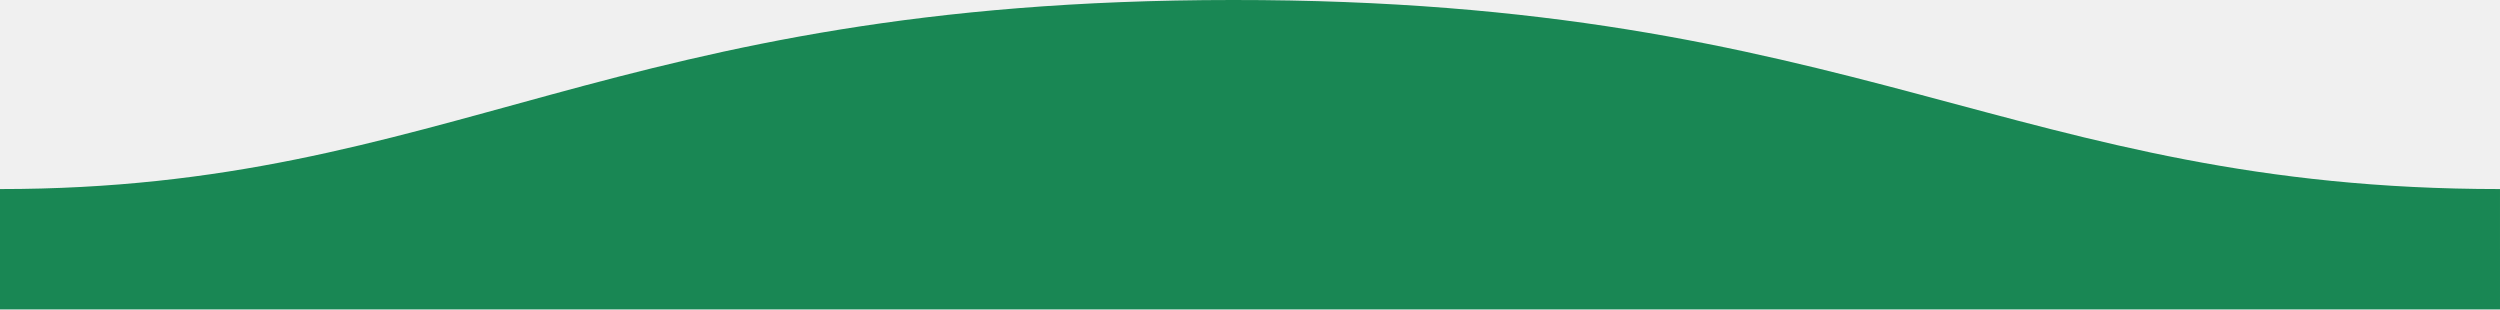
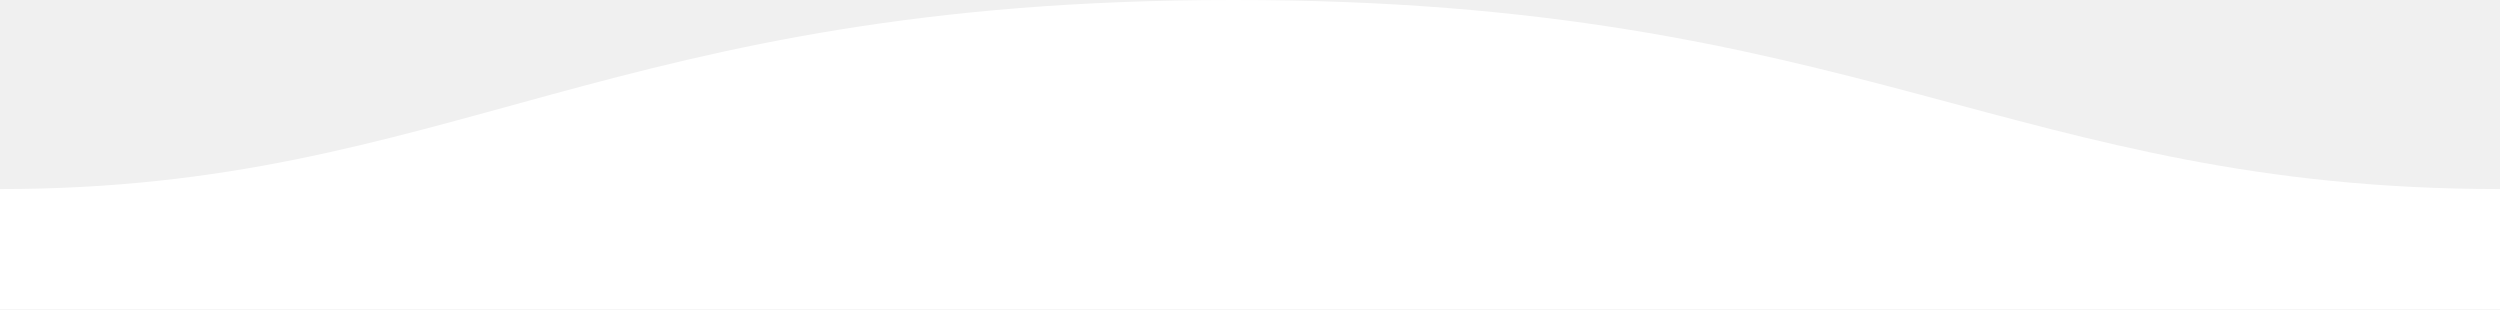
- <svg xmlns="http://www.w3.org/2000/svg" width="1600" height="198">
-   <defs>
-     <linearGradient id="a" x1="50%" x2="50%" y1="-10.959%" y2="100%">
-       <stop stop-color="#198754" stop-opacity=".25" offset="0%" />
-       <stop stop-color="#198754" offset="100%" />
-     </linearGradient>
-   </defs>
-   <path fill="#198754" fill-rule="evenodd" d="M.005 121C311 121 409.898-.25 811 0c400 0 500 121 789 121v77H0s.005-48 .005-77z" transform="matrix(-1 0 0 1 1600 0)" />
+ <svg xmlns="http://www.w3.org/2000/svg" class="SVGColor" width="1600" height="198">
+   <path fill="#ffffff" fill-rule="evenodd" d="M.005 121C311 121 409.898-.25 811 0c400 0 500 121 789 121v77H0s.005-48 .005-77z" transform="matrix(-1 0 0 1 1600 0)" />
</svg>
